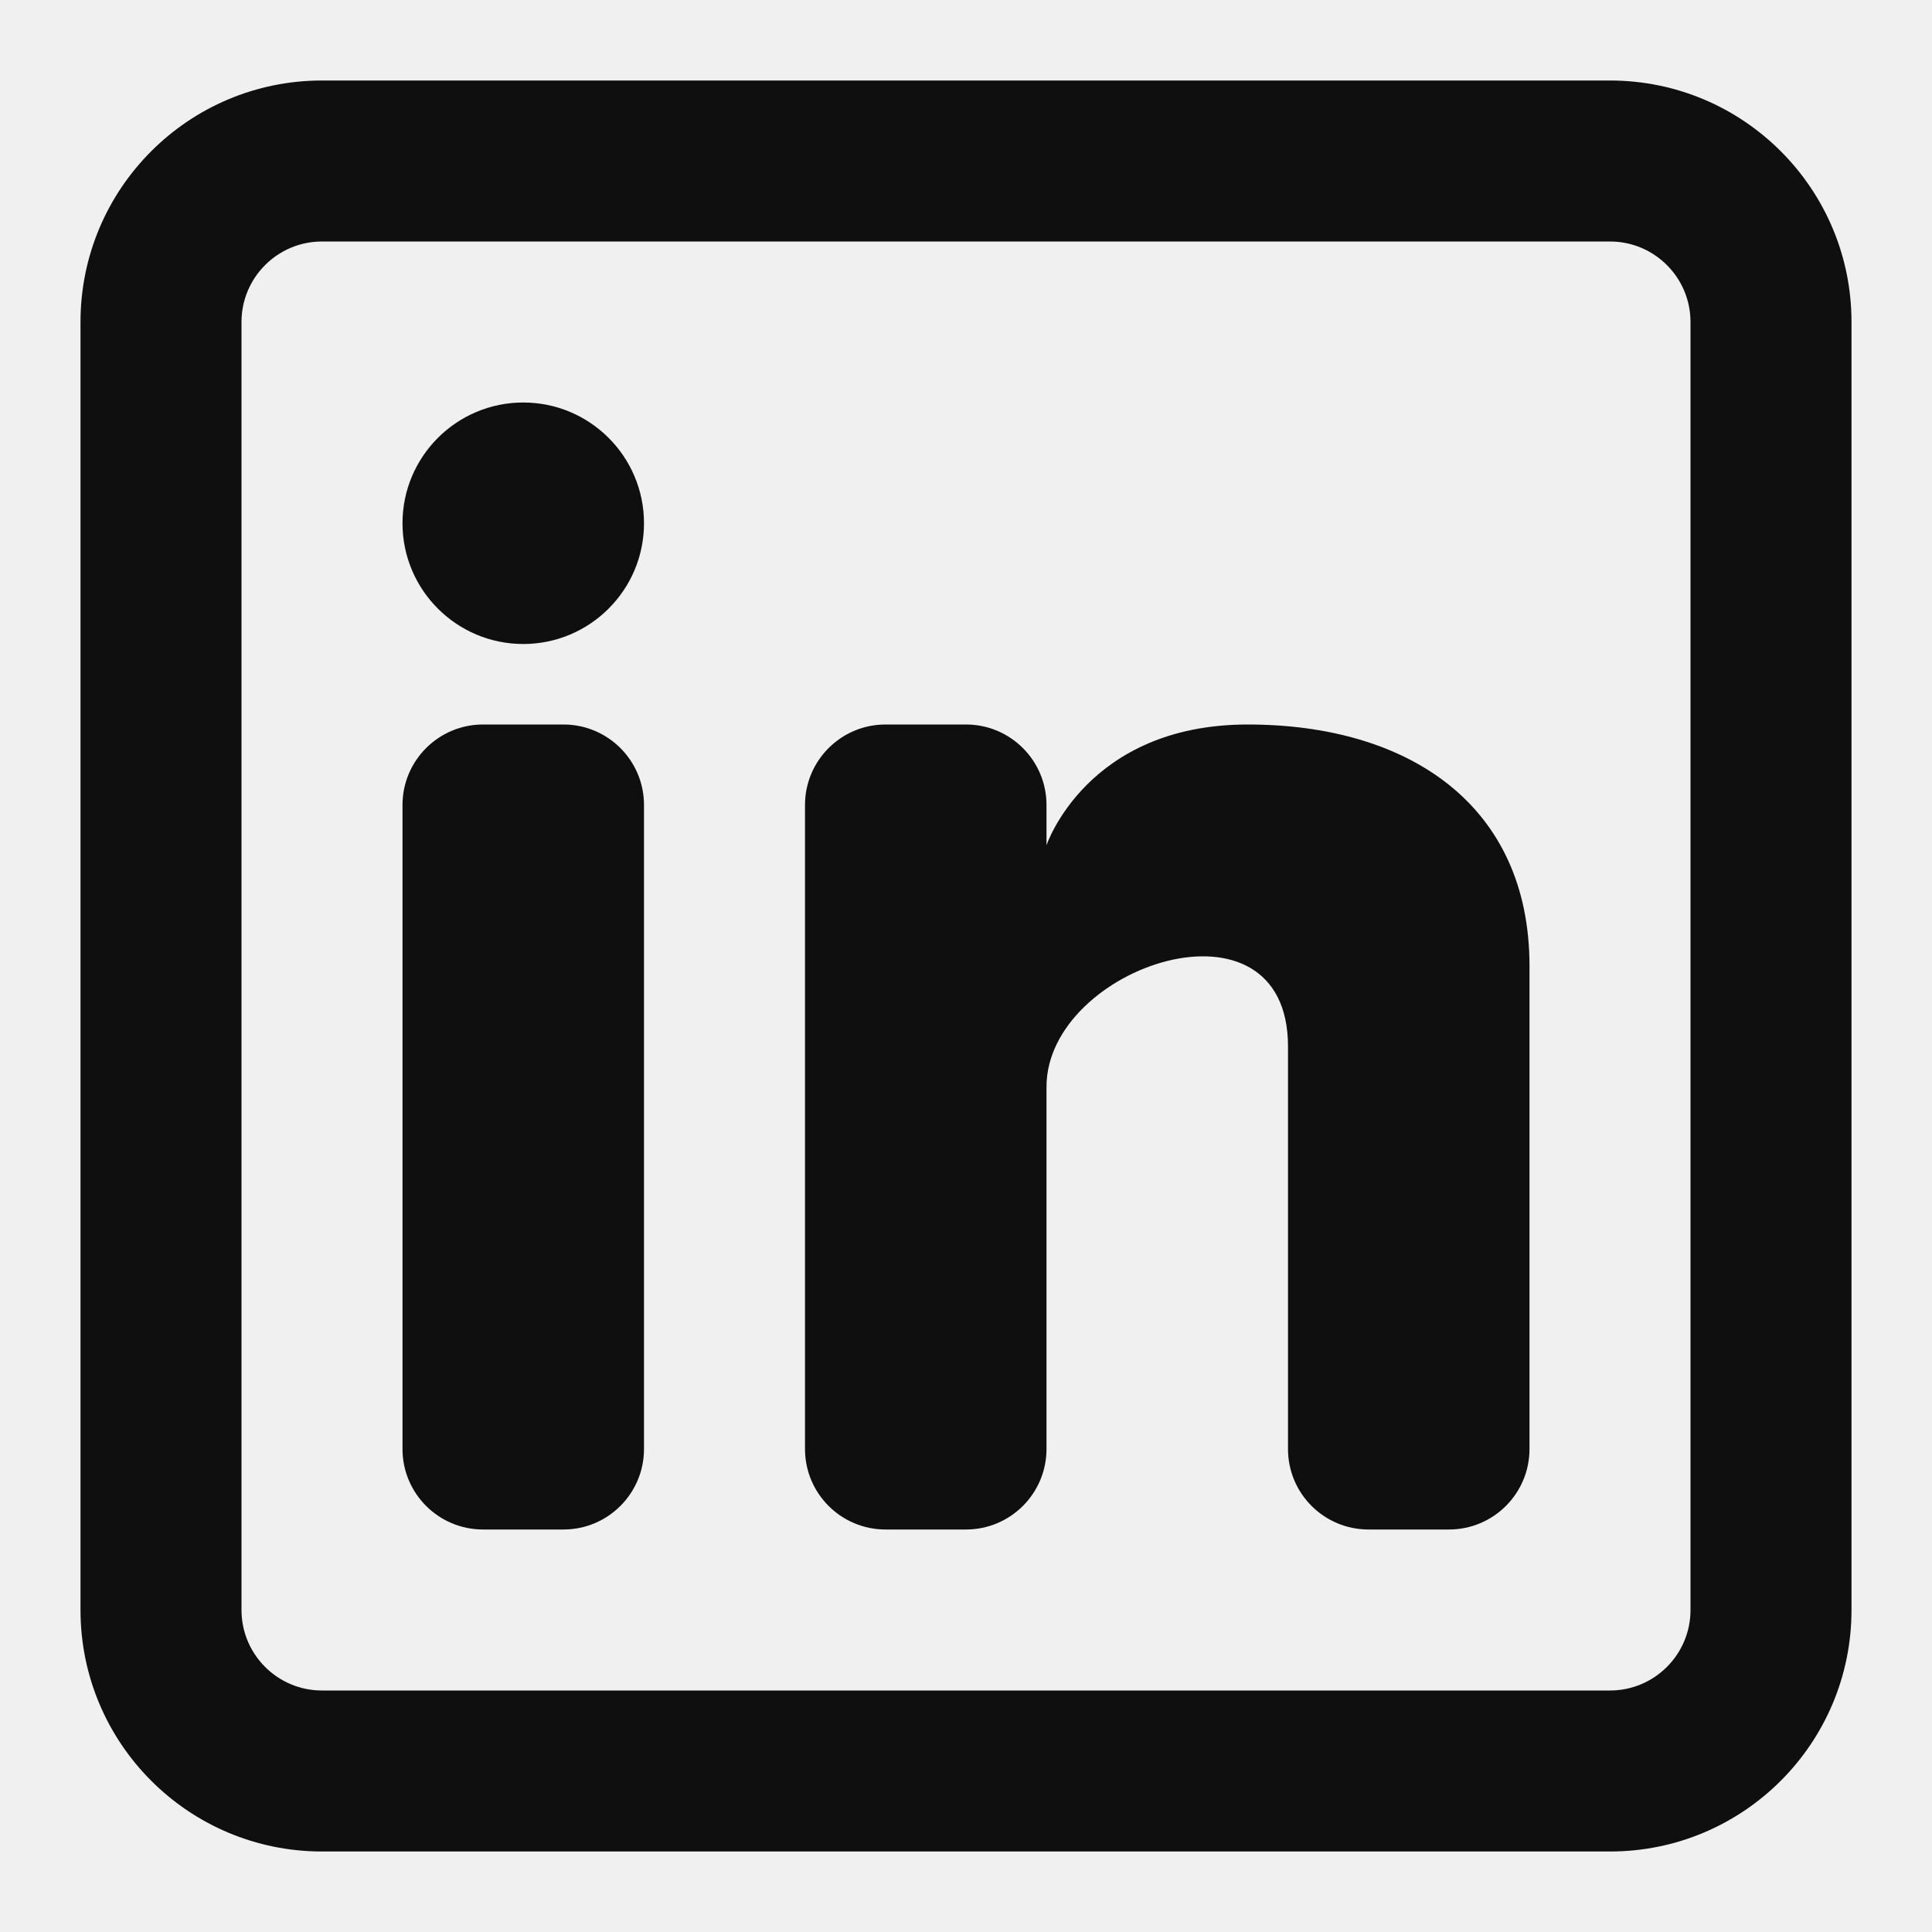
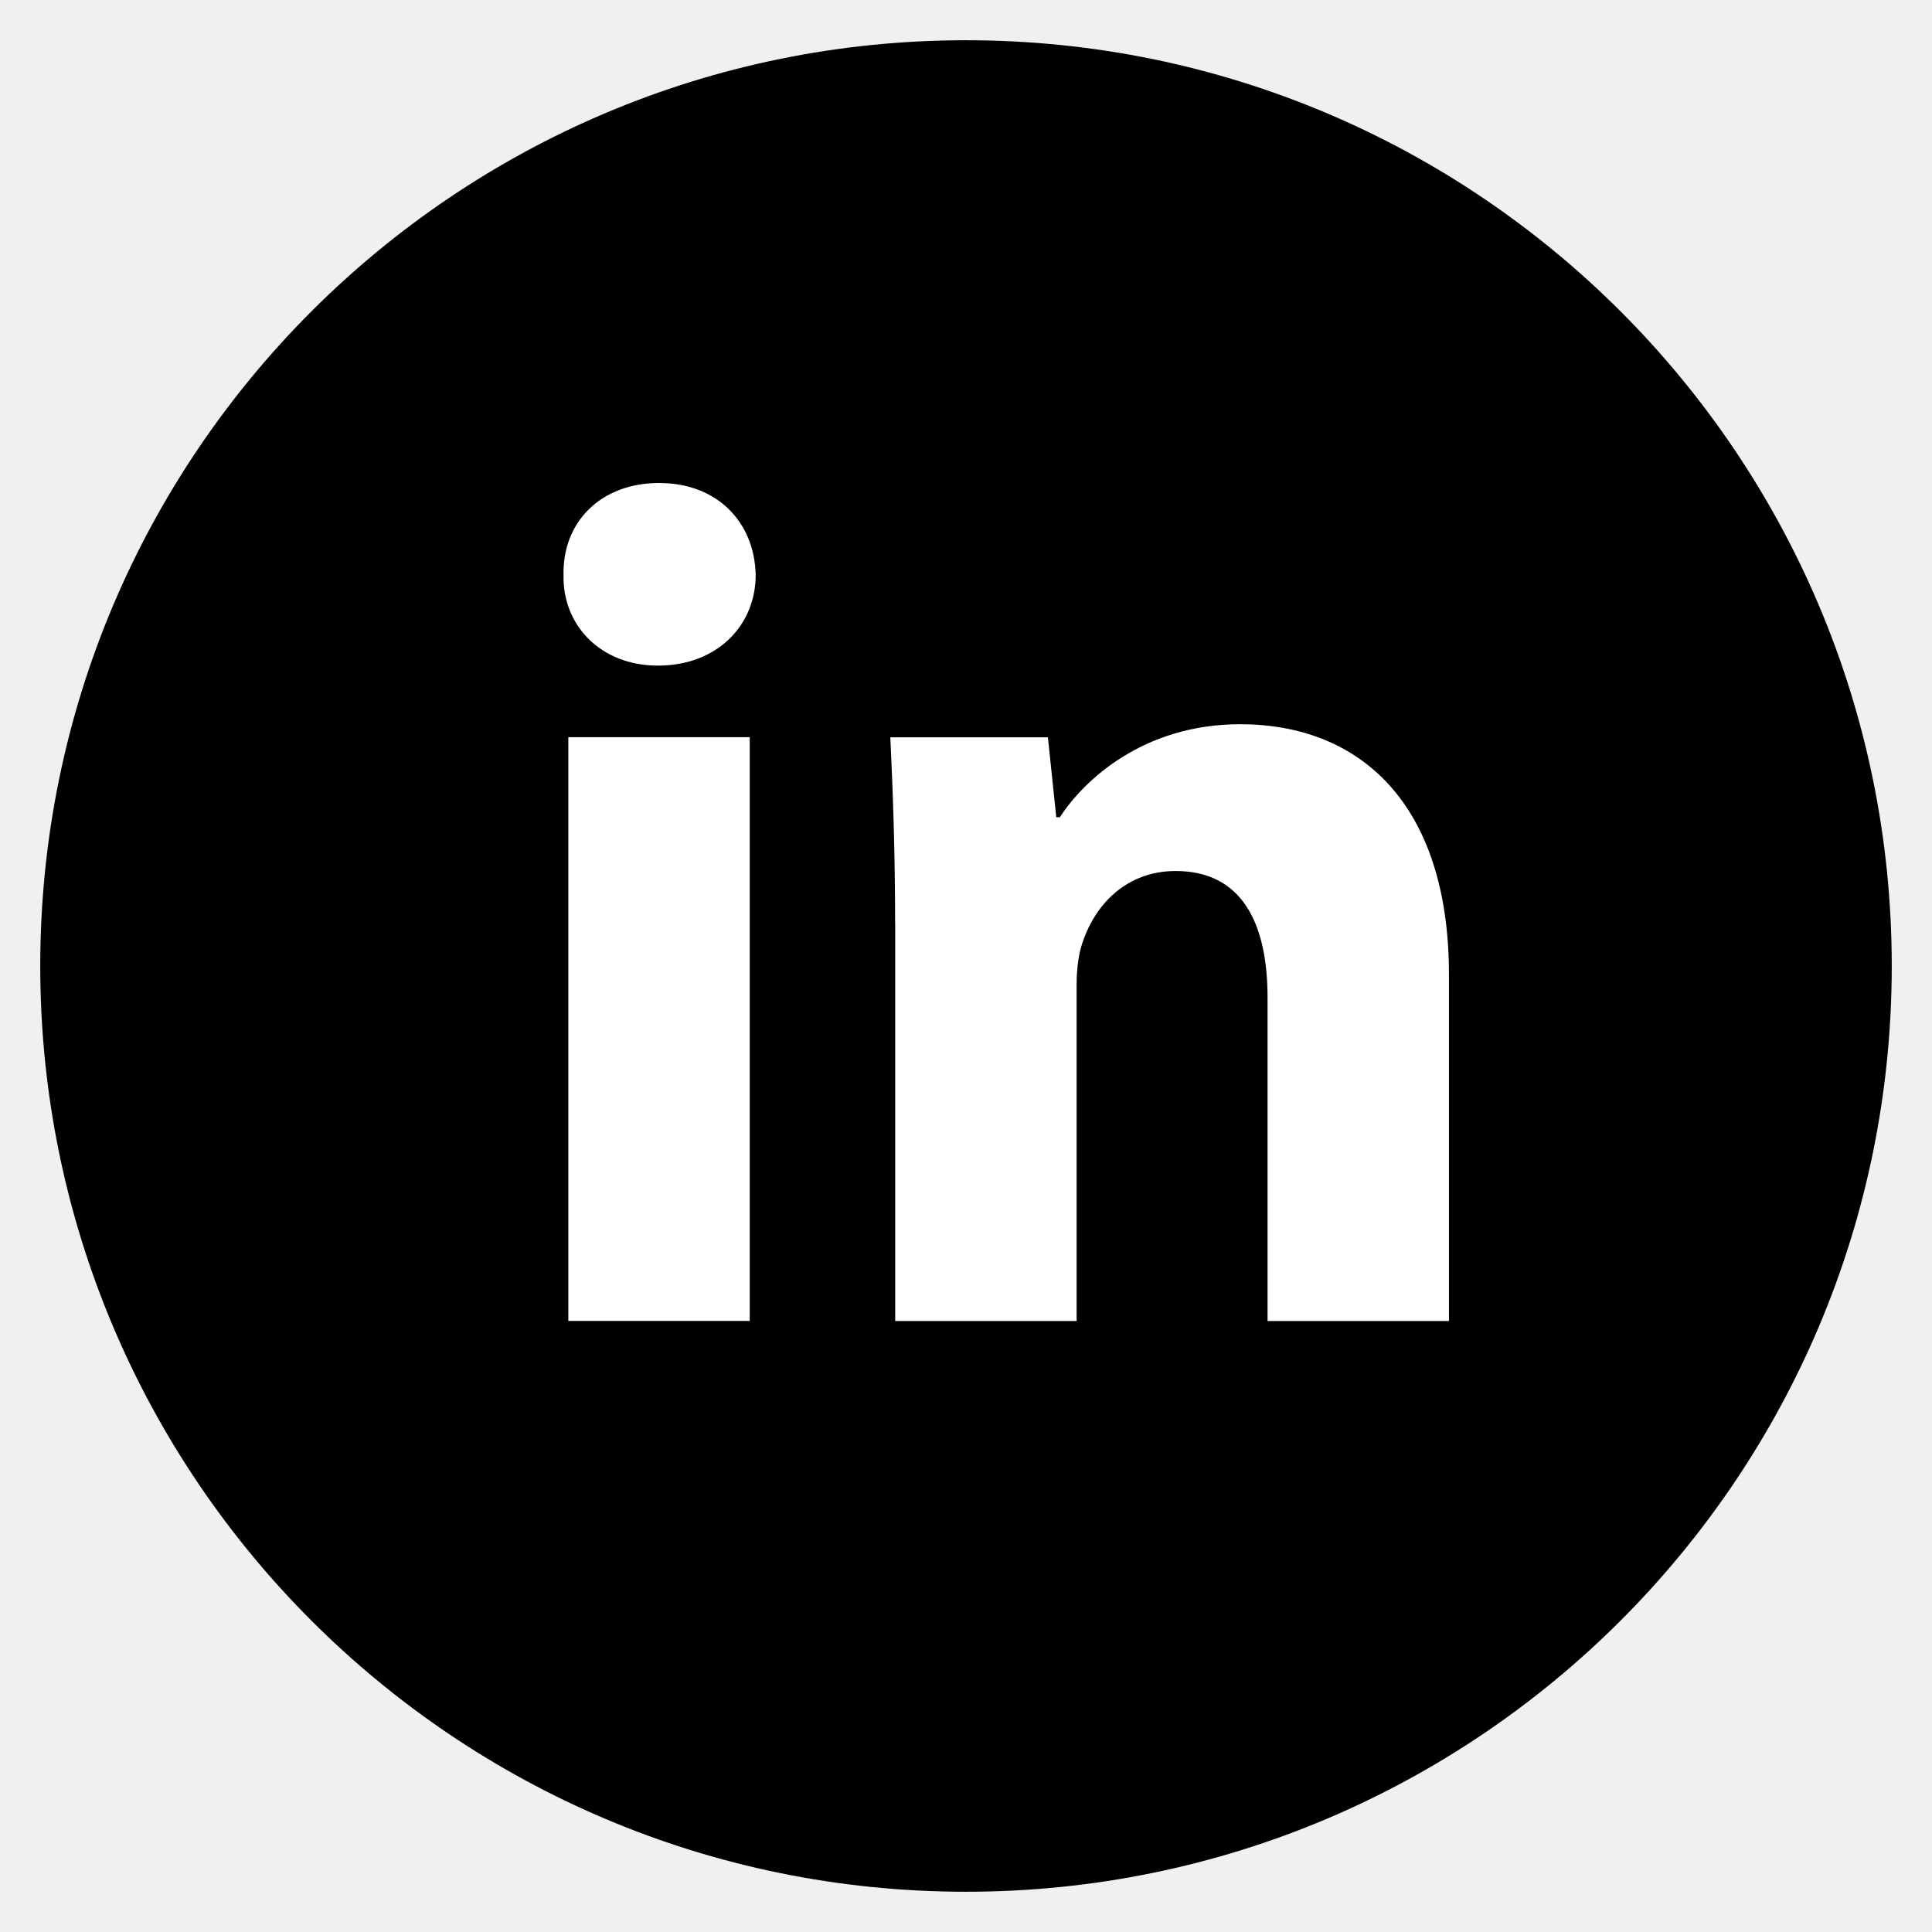
- <svg xmlns="http://www.w3.org/2000/svg" width="800px" height="800px" viewBox="0 0 24 24" fill="none">
-   <path d="M6.5 8C7.328 8 8 7.328 8 6.5C8 5.672 7.328 5 6.5 5C5.672 5 5 5.672 5 6.5C5 7.328 5.672 8 6.5 8Z" fill="#0F0F0F" />
-   <path d="M5 10C5 9.448 5.448 9 6 9H7C7.552 9 8 9.448 8 10V18C8 18.552 7.552 19 7 19H6C5.448 19 5 18.552 5 18V10Z" fill="#0F0F0F" />
-   <path d="M11 19H12C12.552 19 13 18.552 13 18V13.5C13 12 16 11 16 13V18C16 18.553 16.448 19 17 19H18C18.552 19 19 18.552 19 18V12C19 10 17.5 9 15.5 9C13.5 9 13 10.5 13 10.5V10C13 9.448 12.552 9 12 9H11C10.448 9 10 9.448 10 10V18C10 18.552 10.448 19 11 19Z" fill="#0F0F0F" />
-   <path fill-rule="evenodd" clip-rule="evenodd" d="M20 1C21.657 1 23 2.343 23 4V20C23 21.657 21.657 23 20 23H4C2.343 23 1 21.657 1 20V4C1 2.343 2.343 1 4 1H20ZM20 3C20.552 3 21 3.448 21 4V20C21 20.552 20.552 21 20 21H4C3.448 21 3 20.552 3 20V4C3 3.448 3.448 3 4 3H20Z" fill="#0F0F0F" />
+ <svg xmlns="http://www.w3.org/2000/svg" width="800px" height="800px" viewBox="0 0 48 48" fill="none">
+   <circle cx="24" cy="24" r="23" fill="#000000" />
+   <path fill-rule="evenodd" clip-rule="evenodd" d="M18.775 14.284C18.775 15.529 17.827 16.537 16.344 16.537C14.919 16.537 13.971 15.529 14.001 14.284C13.971 12.978 14.919 12 16.373 12C17.827 12 18.746 12.978 18.775 14.284ZM14.12 32.819V18.316H18.627V32.818H14.12V32.819Z" fill="white" />
+   <path fill-rule="evenodd" clip-rule="evenodd" d="M22.239 22.945C22.239 21.136 22.18 19.593 22.12 18.318H26.035L26.243 20.305H26.332C26.925 19.385 28.408 17.993 30.81 17.993C33.775 17.993 35.999 19.95 35.999 24.219V32.821H31.492V24.784C31.492 22.914 30.84 21.64 29.209 21.64C27.963 21.64 27.222 22.5 26.926 23.33C26.807 23.627 26.748 24.041 26.748 24.457V32.821H22.241V22.945H22.239Z" fill="white" />
</svg>
